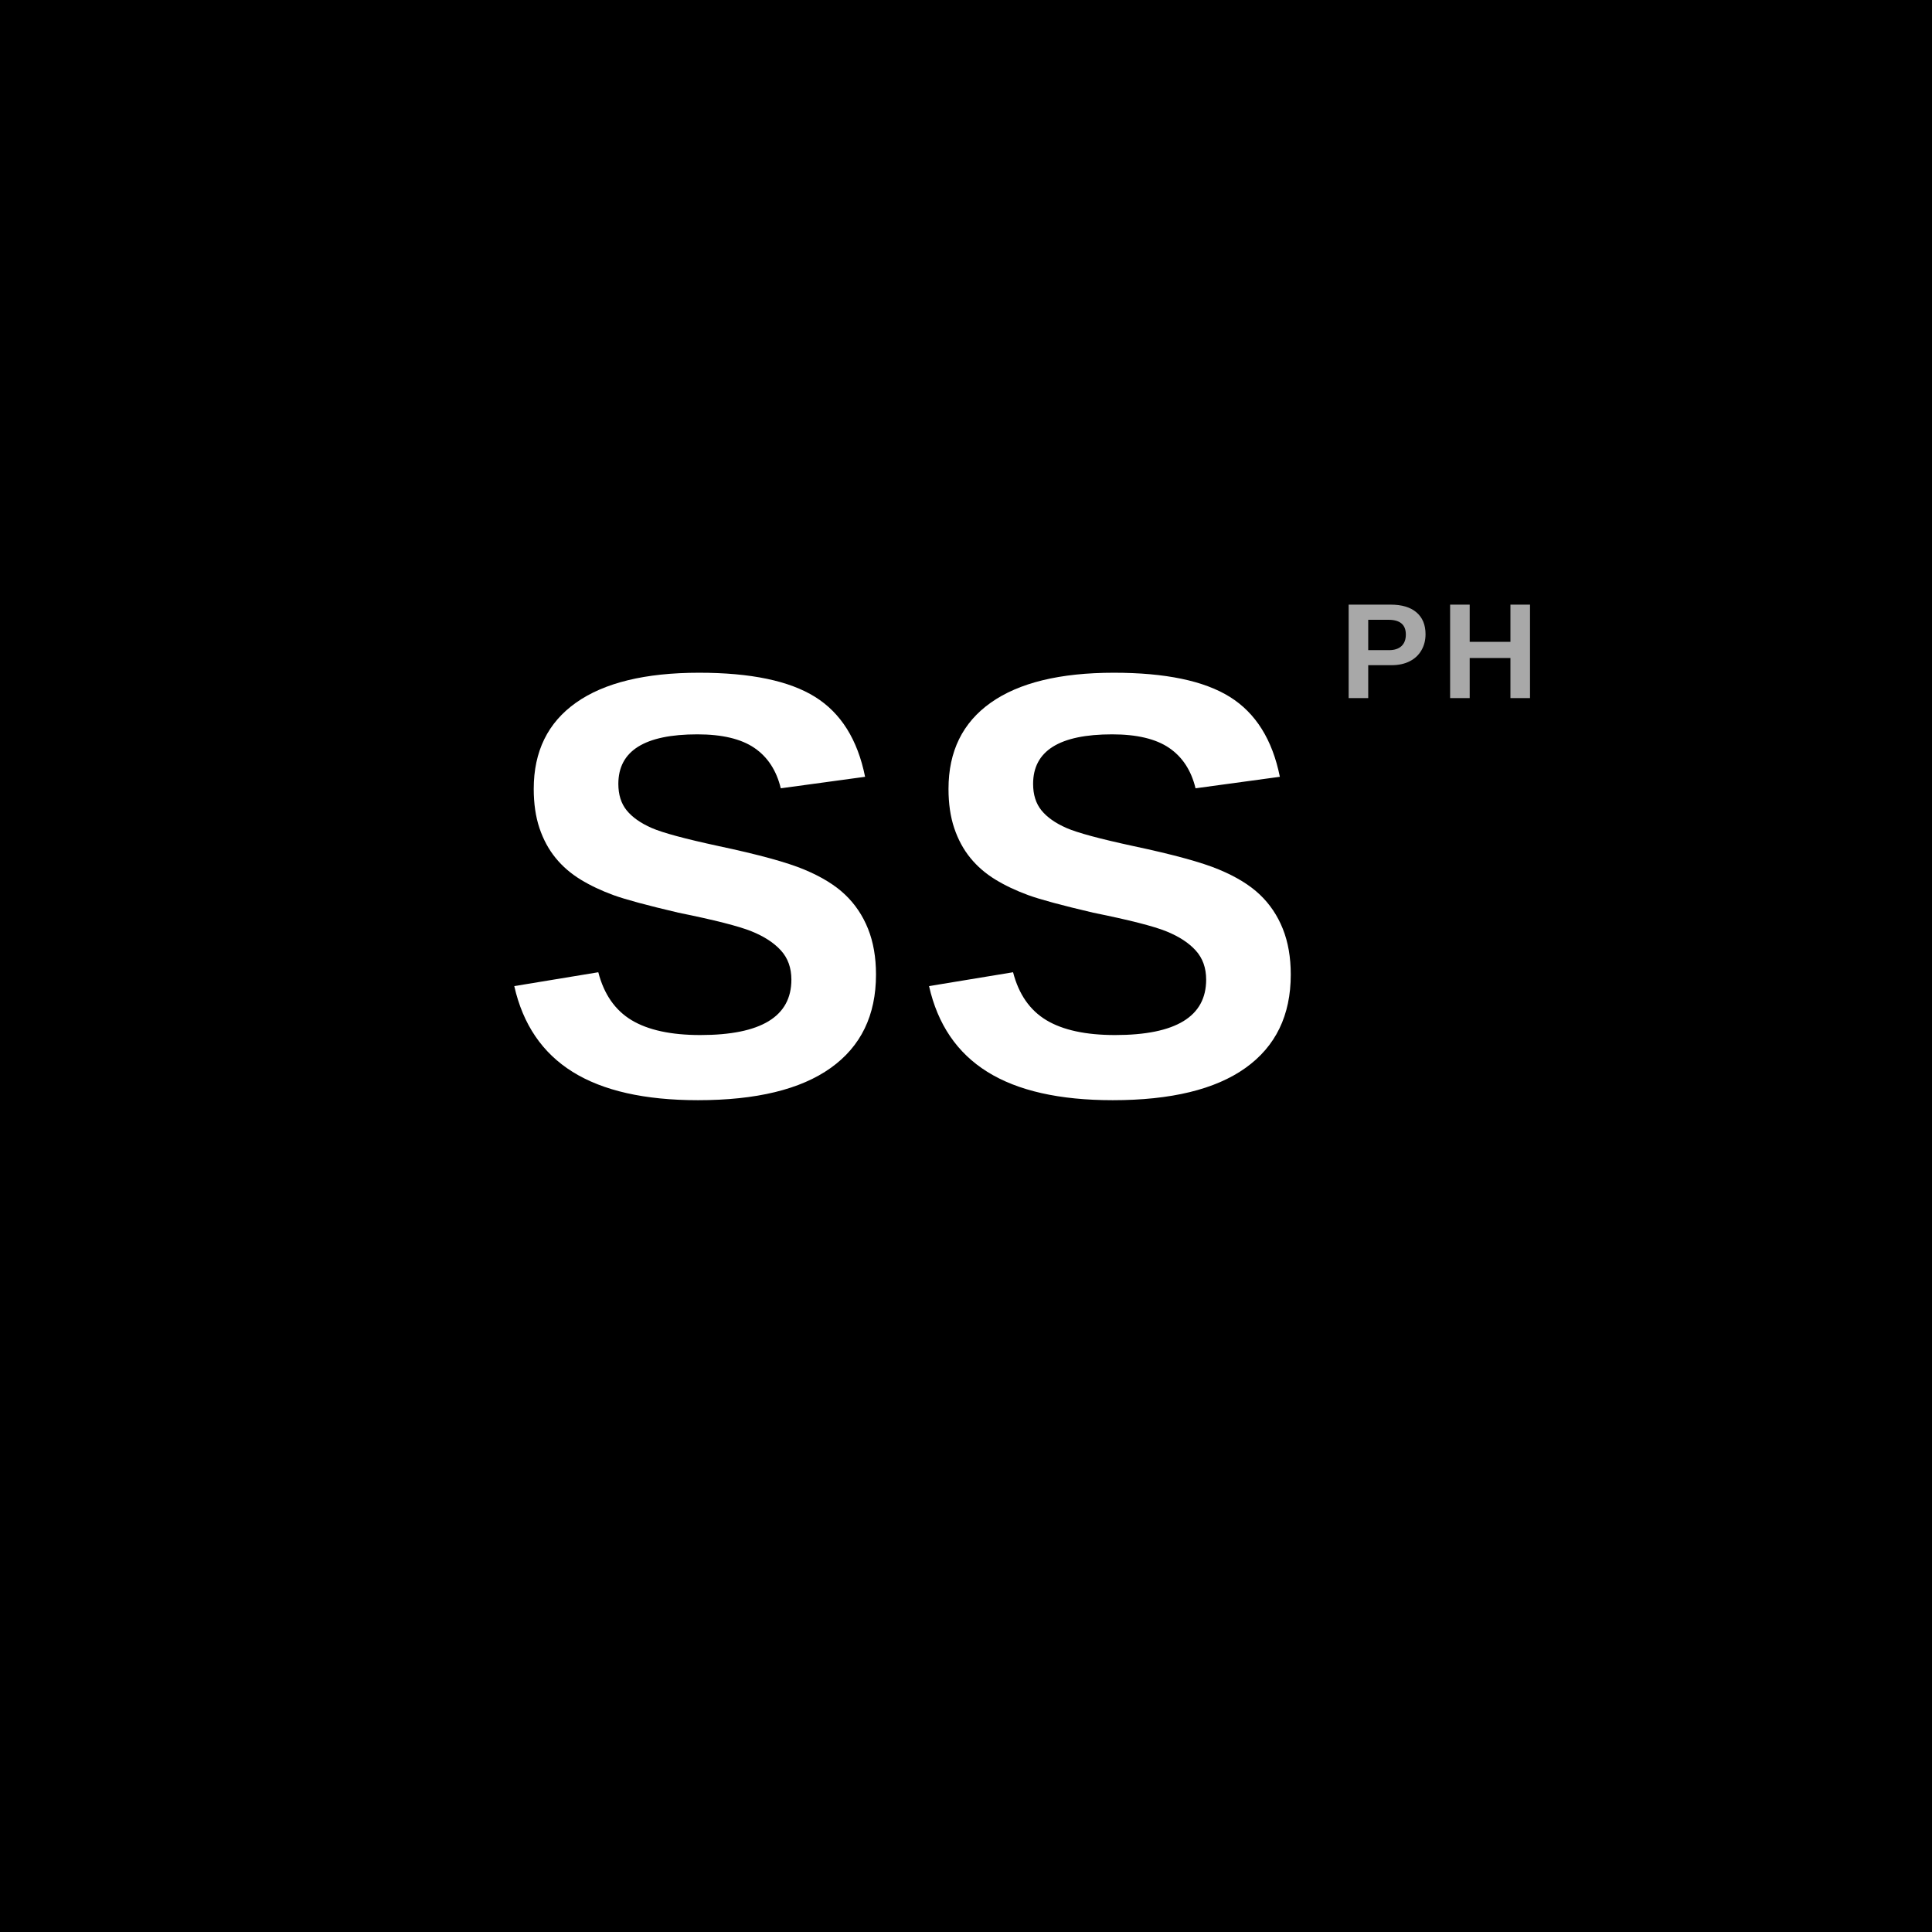
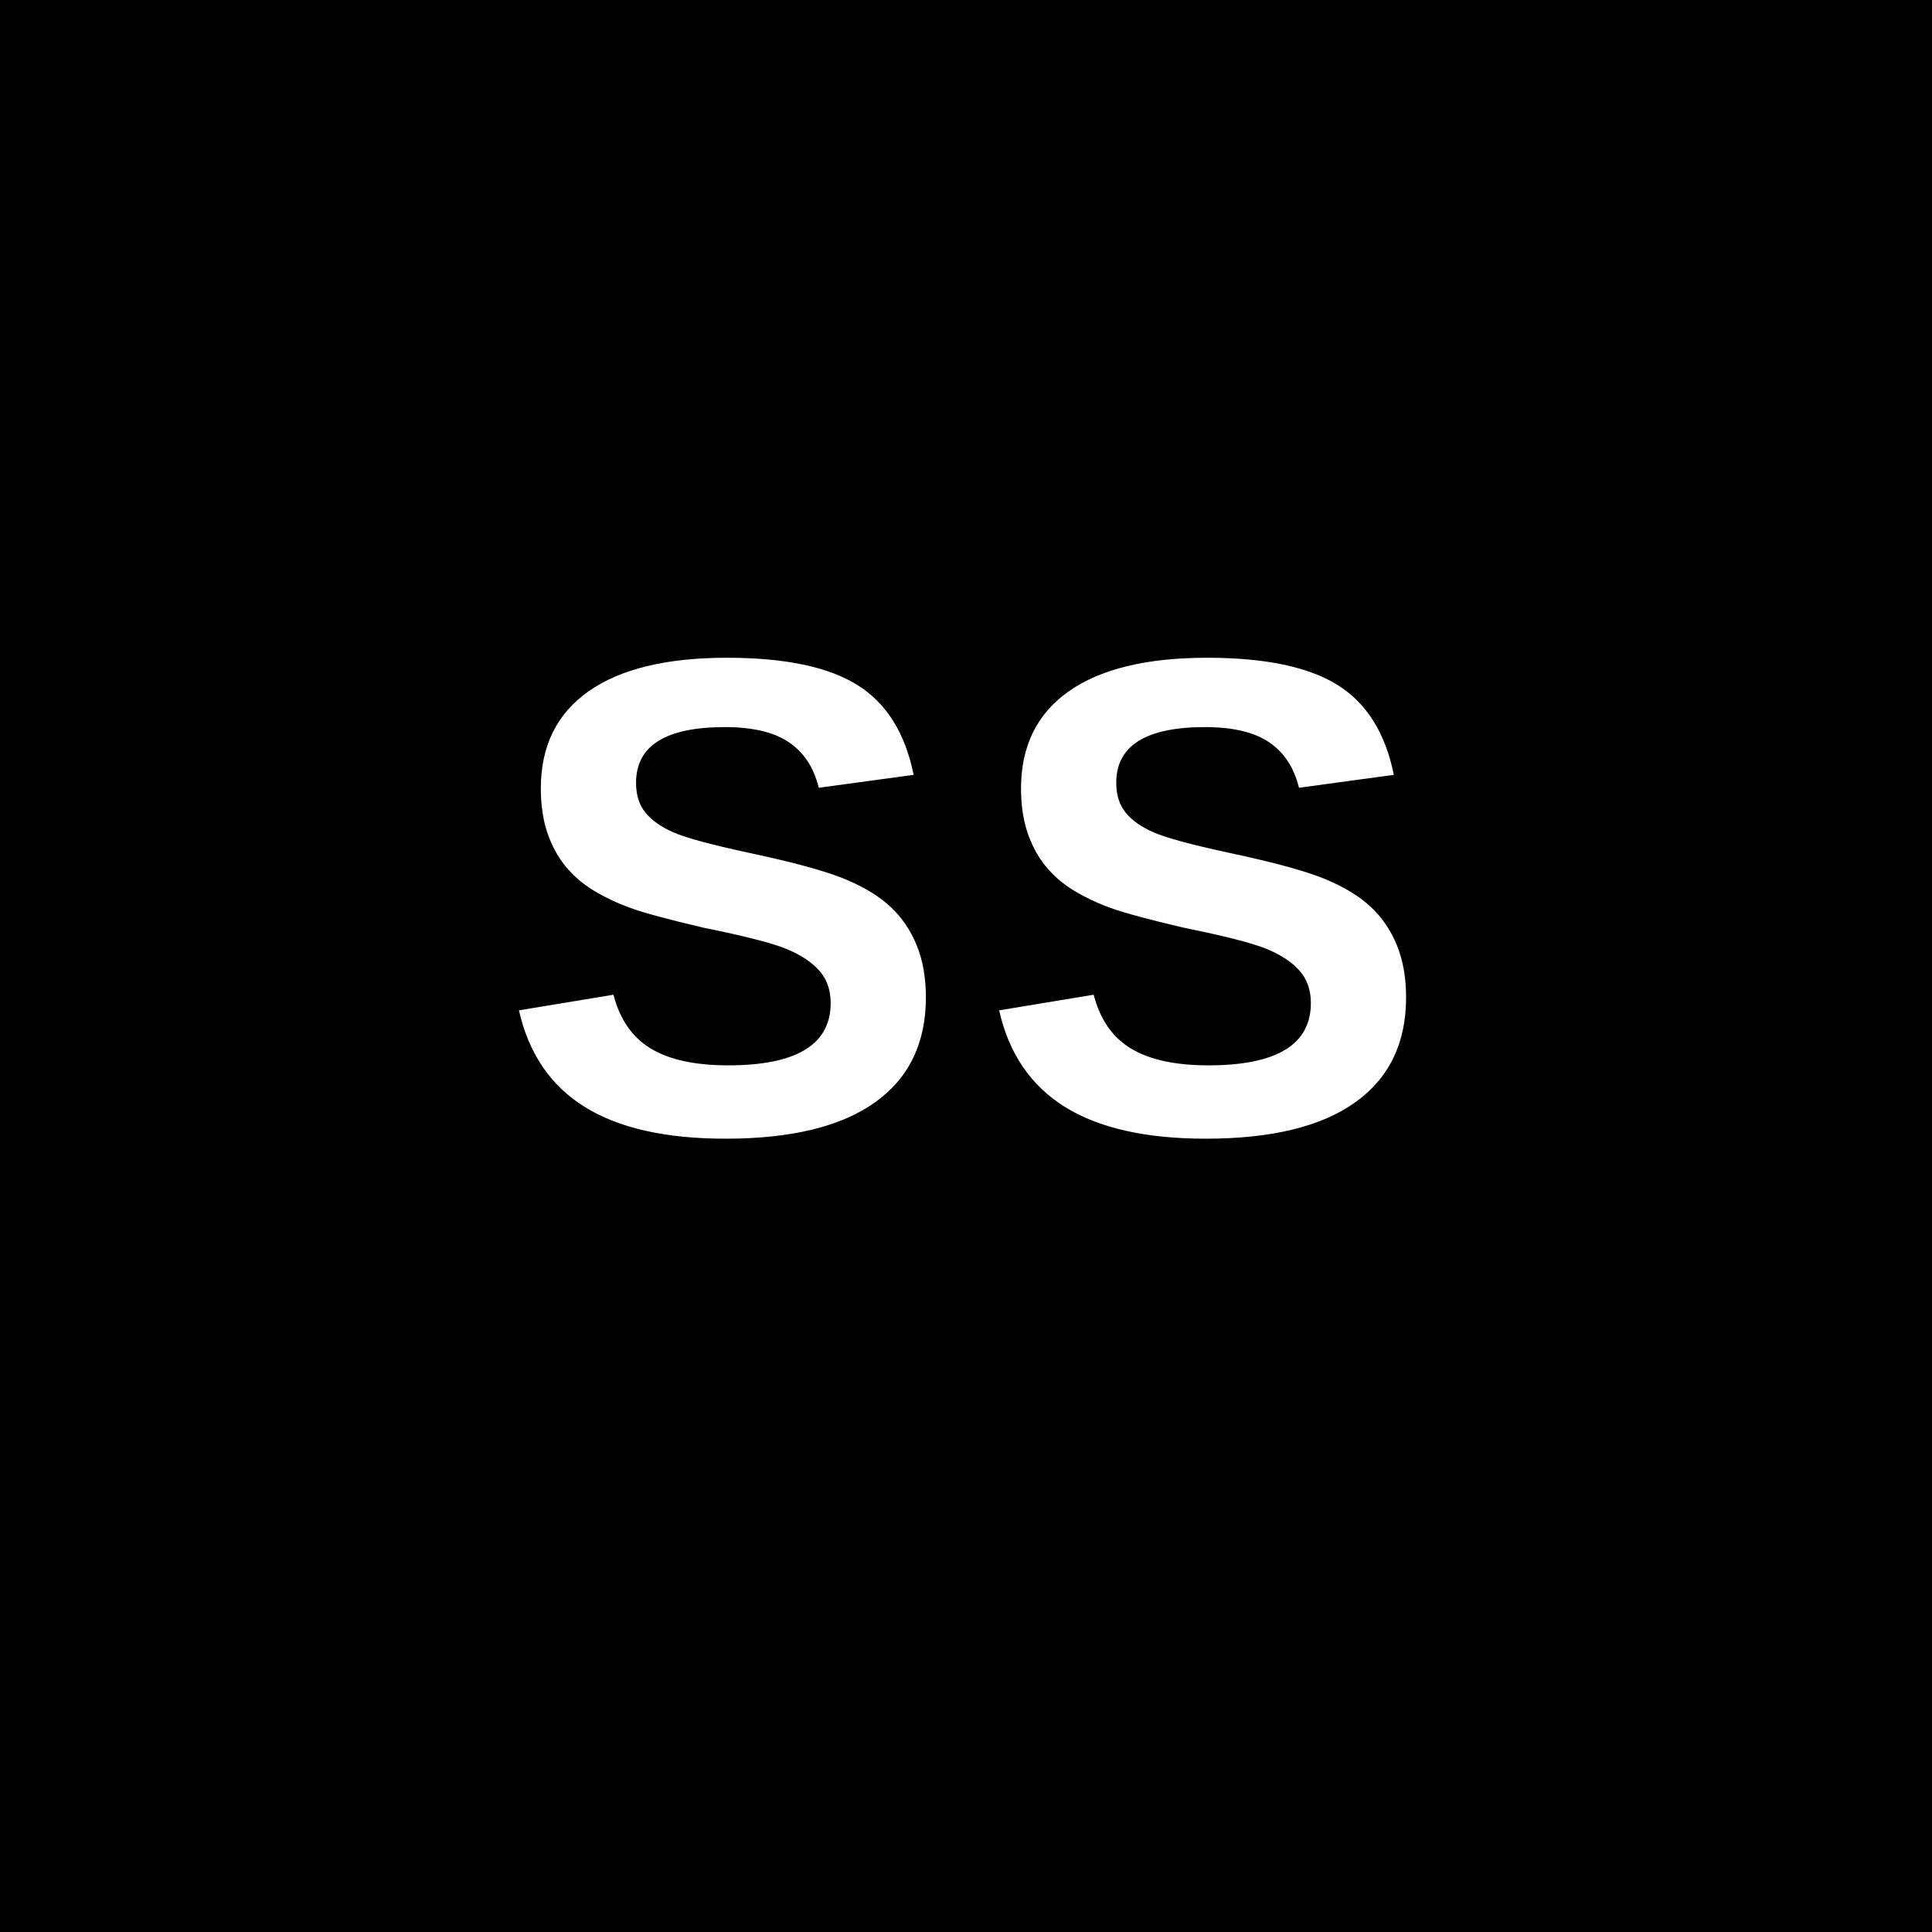
<svg xmlns="http://www.w3.org/2000/svg" viewBox="0 0 512 512" role="img" aria-label="SubSaverPH">
  <rect width="512" height="512" fill="#000" />
-   <text x="240" y="290" text-anchor="middle" fill="#fff" font-family="Bahnschrift, Arial Black, Arial, sans-serif" font-size="160" font-weight="700" letter-spacing="0.02em">SS</text>
-   <text x="355" y="185" text-anchor="start" fill="#a8a8a8" font-family="Bahnschrift, Arial Black, Arial, sans-serif" font-size="36" font-weight="600" letter-spacing="0.08em">PH</text>
+   <text x="256" y="300" text-anchor="middle" fill="#fff" font-family="Bahnschrift, Arial Black, Arial, sans-serif" font-size="180" font-weight="700" letter-spacing="0.04em">SS</text>
</svg>
